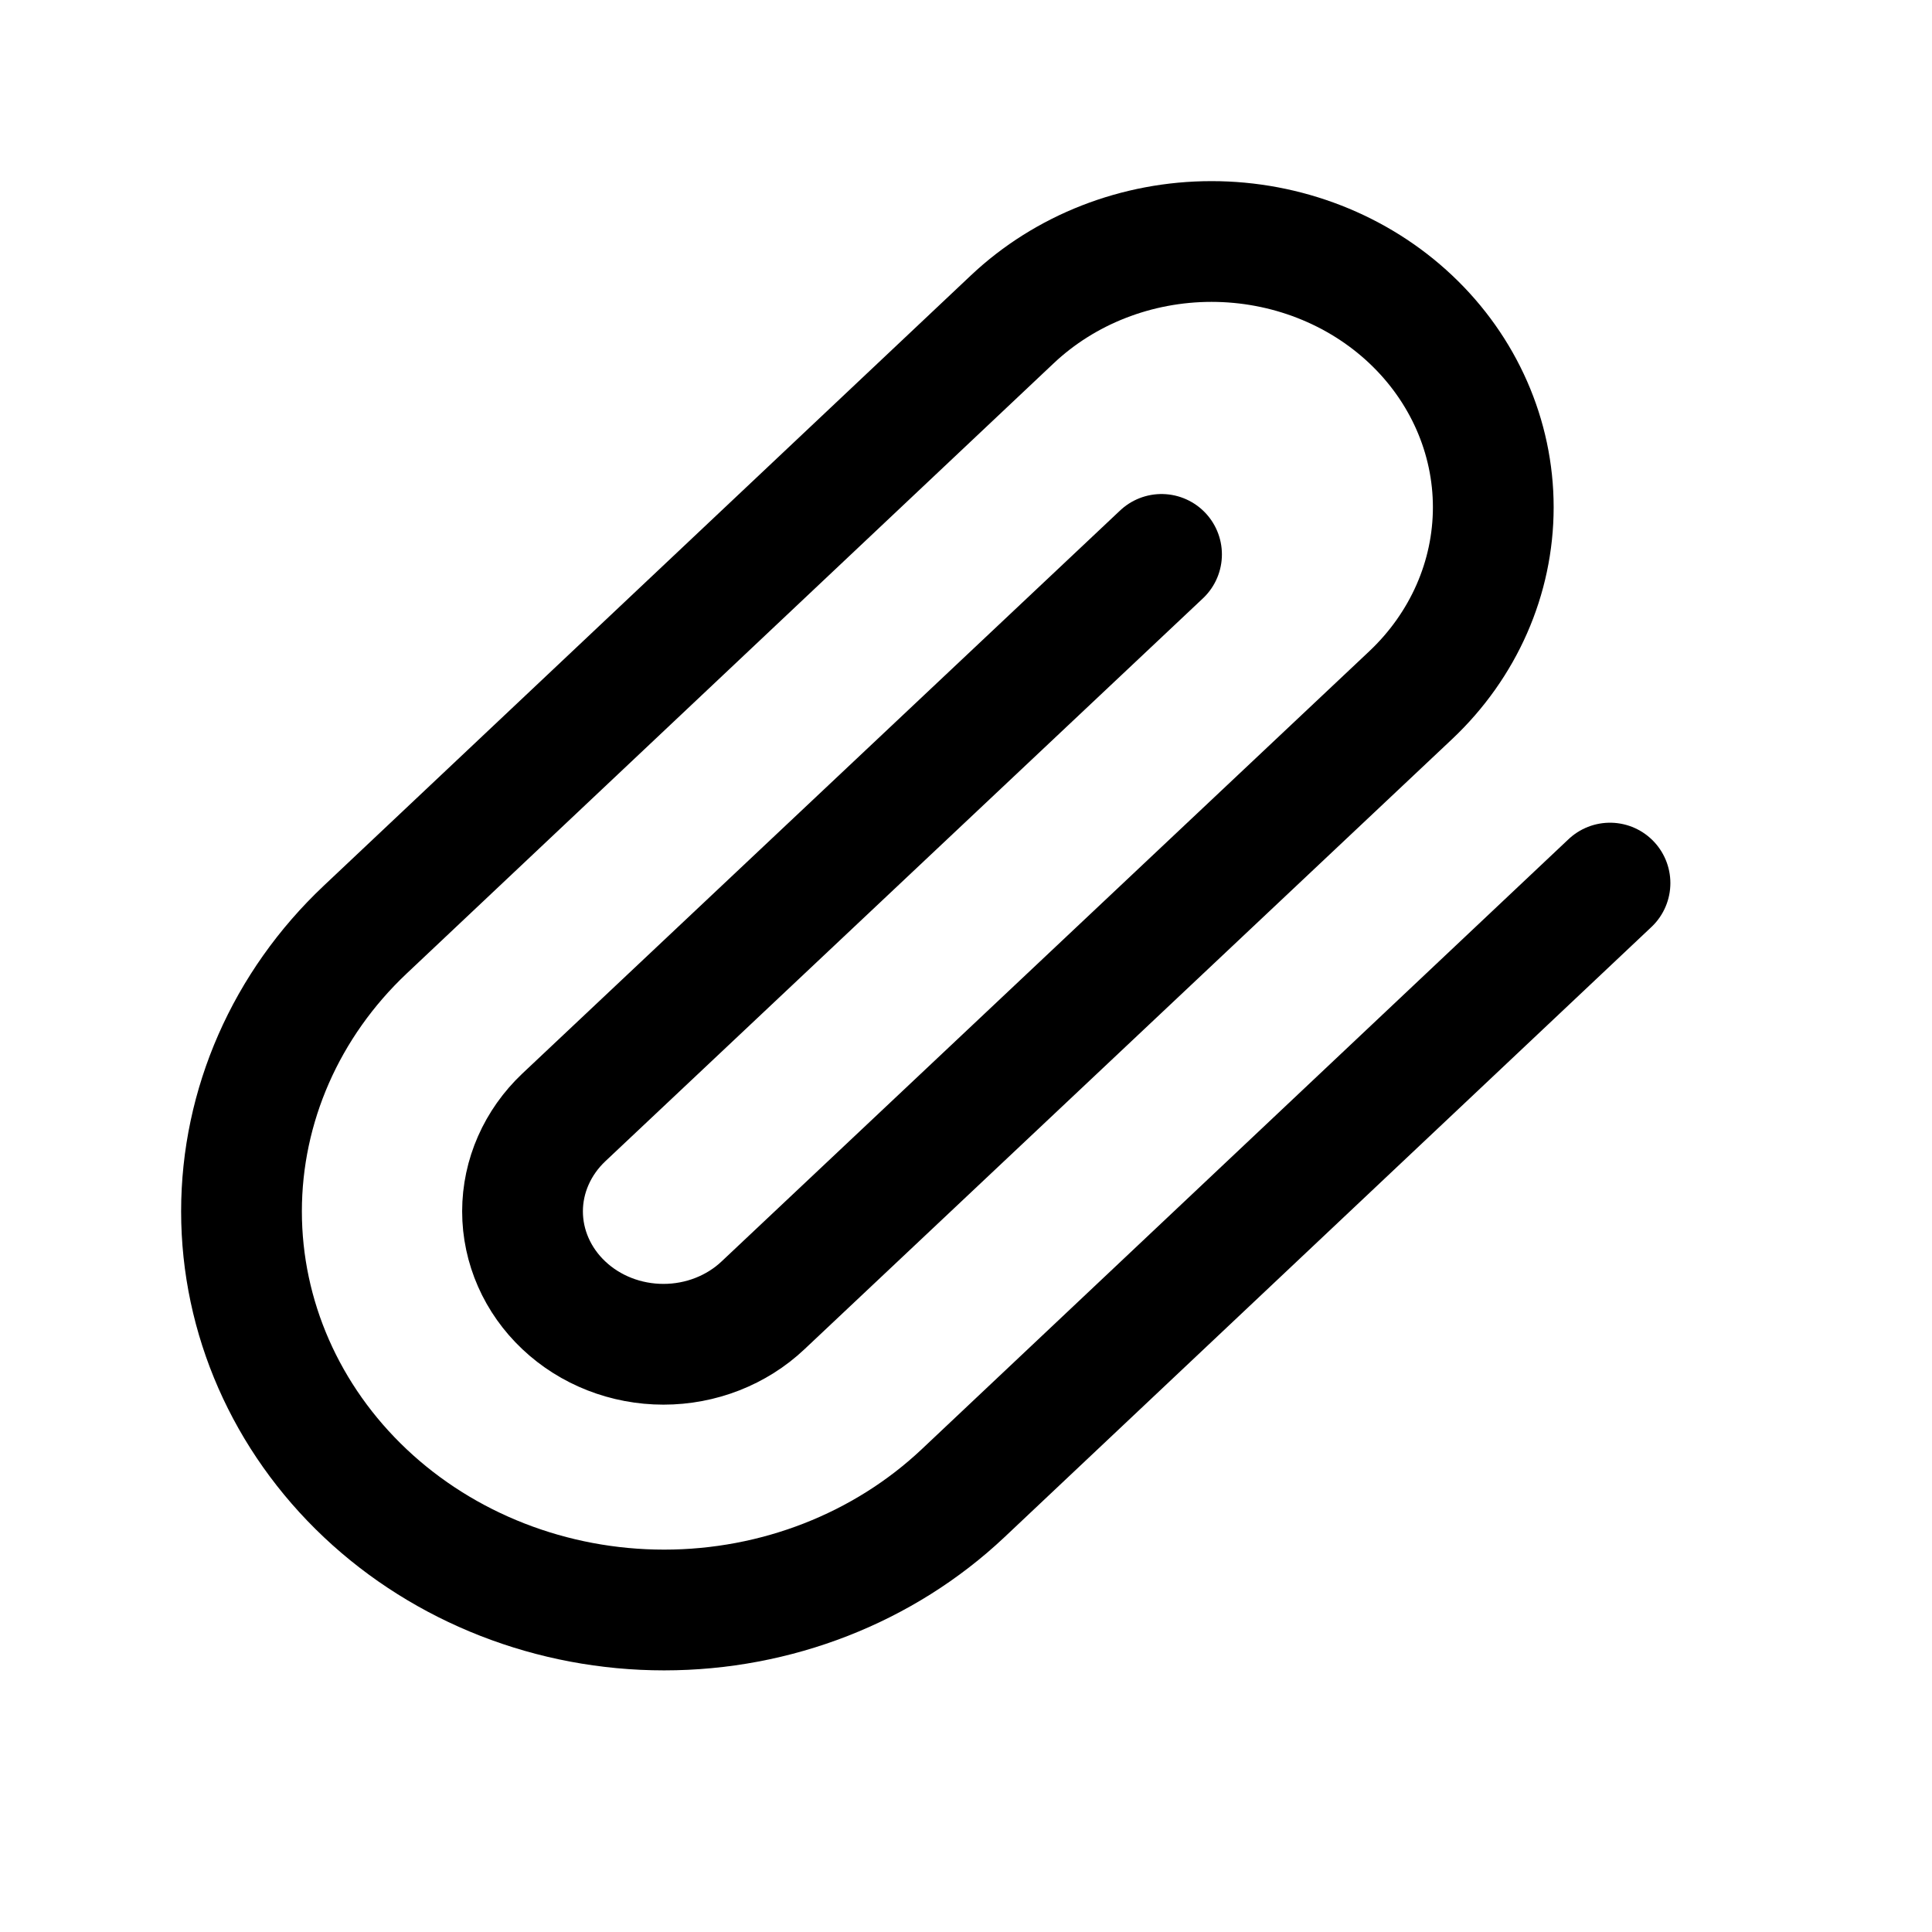
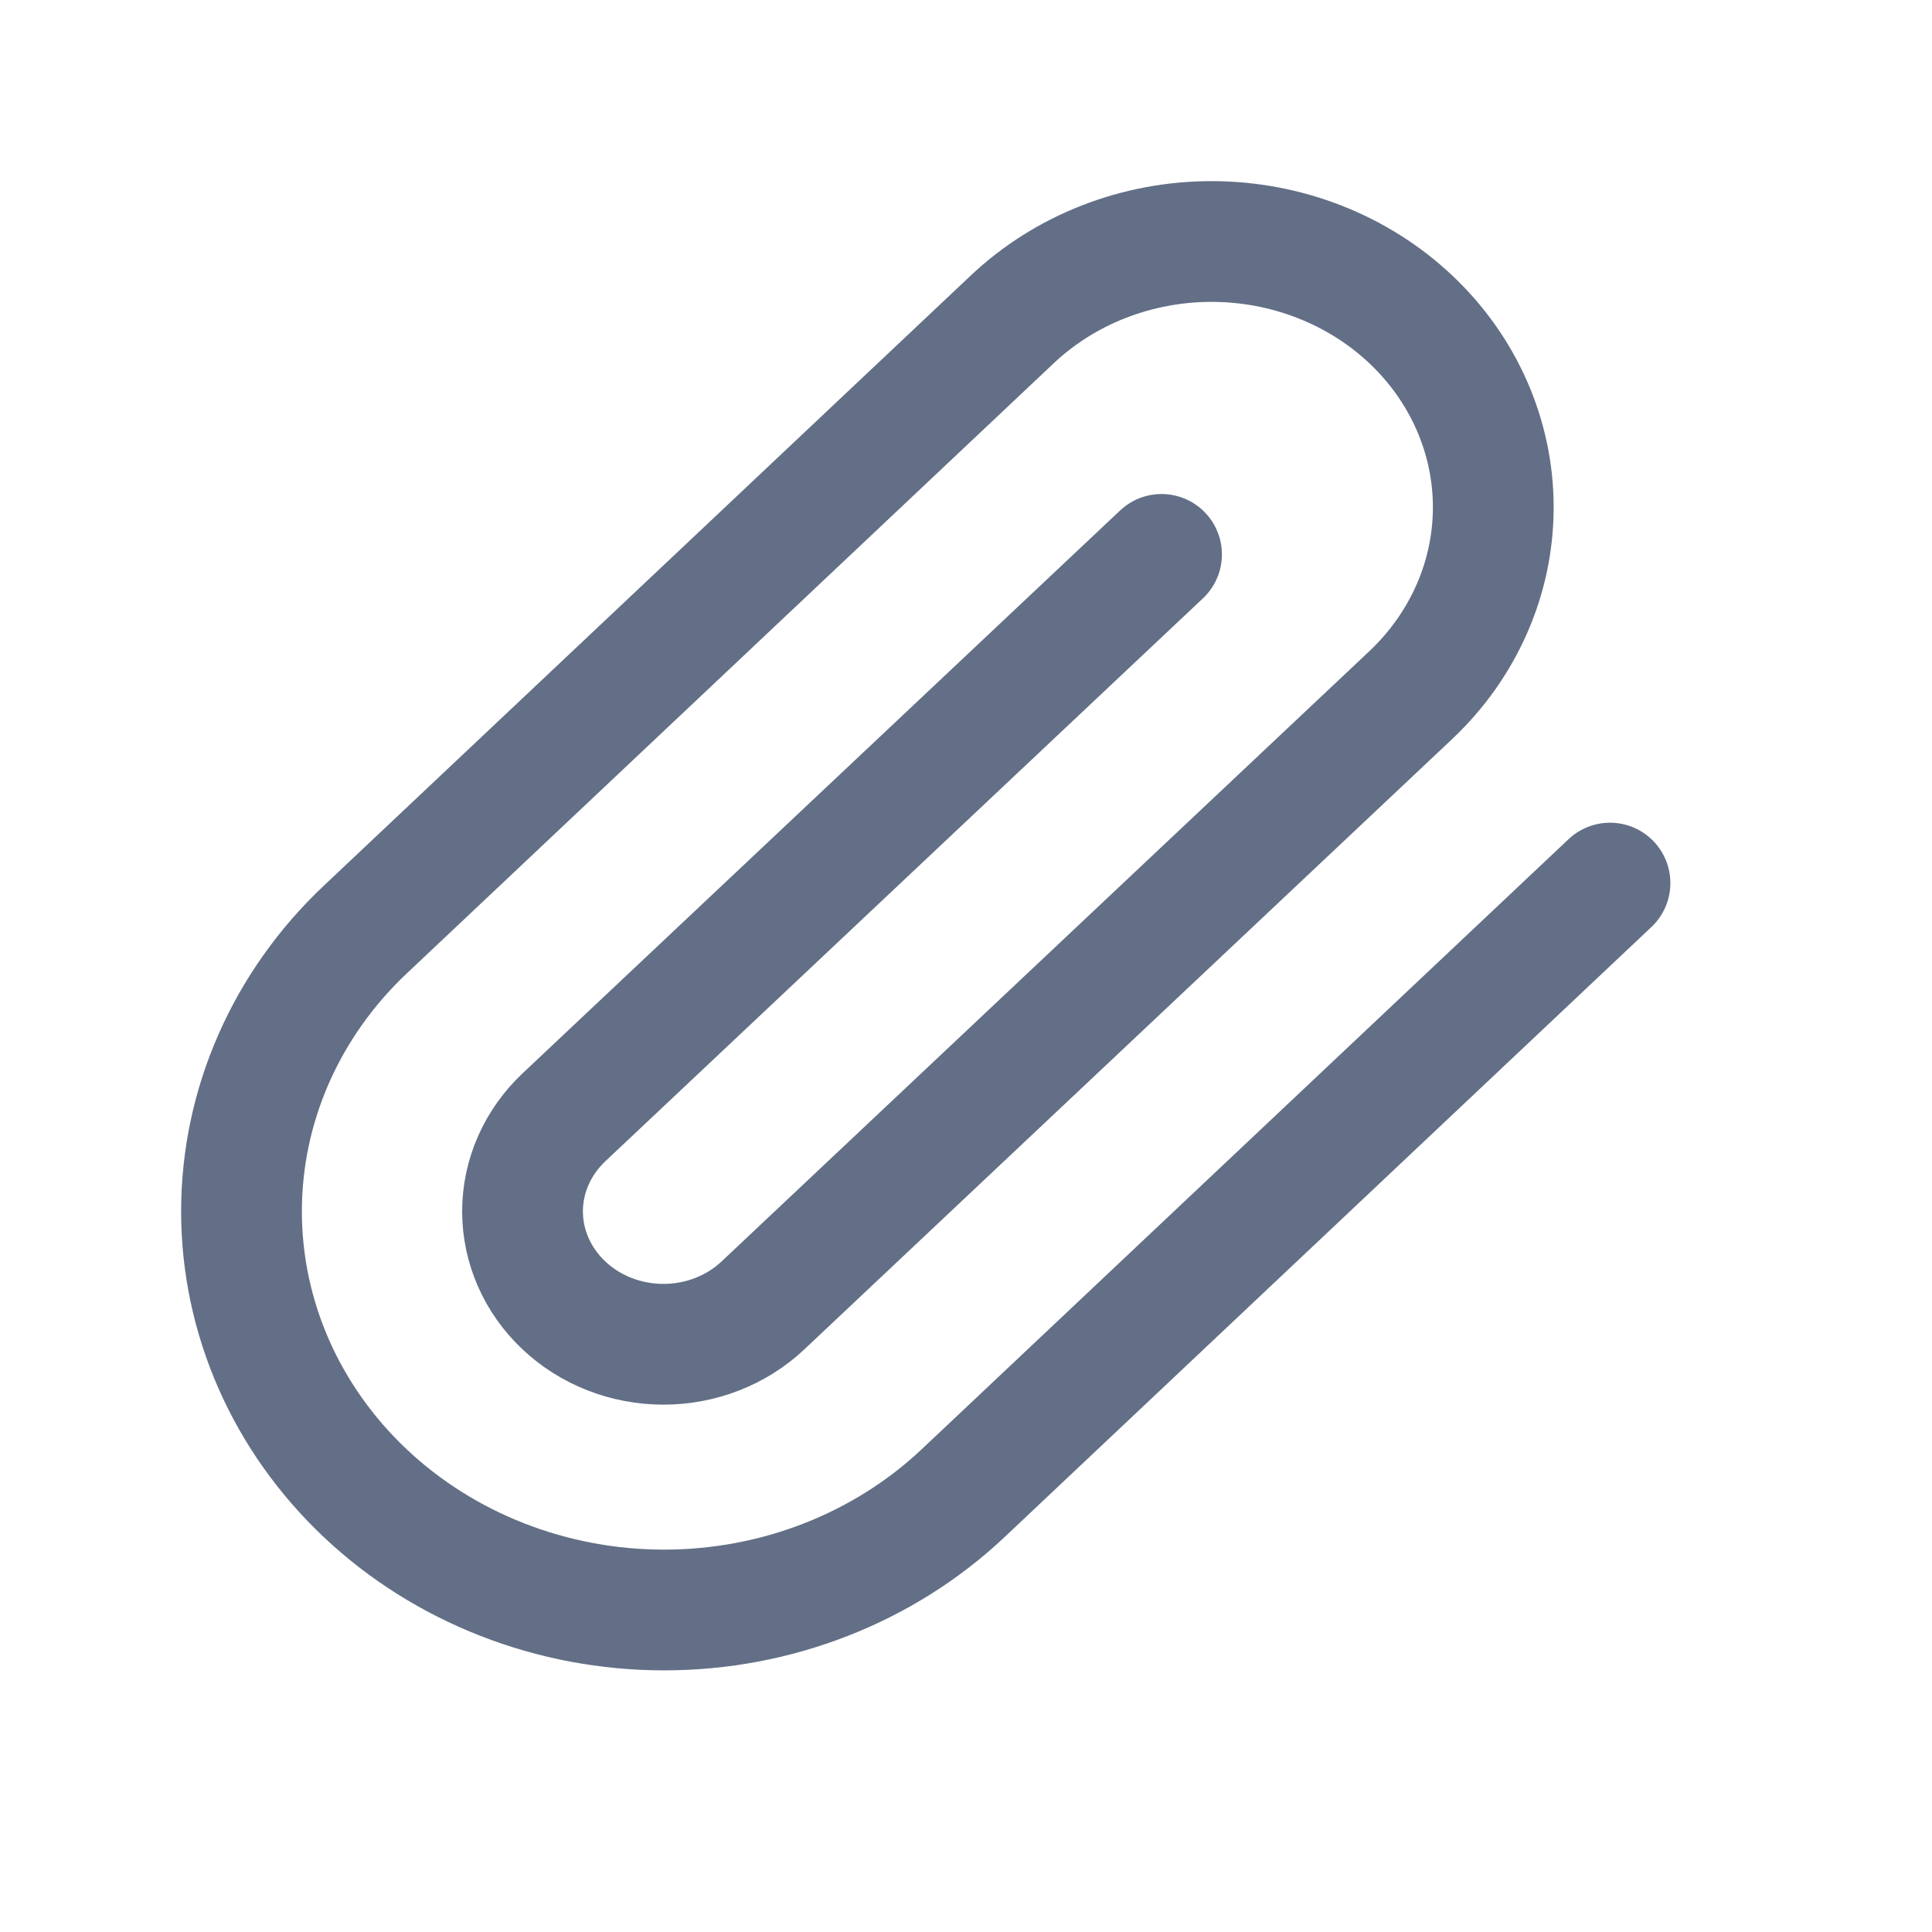
- <svg xmlns="http://www.w3.org/2000/svg" width="800px" height="800px" viewBox="0 0 24 24" fill="none">
-   <path d="M20 10.97L11.963 18.55C10.978 19.478 9.643 20 8.25 20C6.858 20 5.522 19.478 4.538 18.55C3.553 17.621 3 16.362 3 15.048C3 13.735 3.553 12.476 4.538 11.547L12.575 3.967C13.231 3.348 14.122 3 15.05 3C15.978 3 16.869 3.348 17.525 3.967C18.181 4.586 18.55 5.426 18.55 6.301C18.55 7.177 18.181 8.016 17.525 8.635L9.479 16.215C9.151 16.525 8.706 16.699 8.242 16.699C7.777 16.699 7.332 16.525 7.004 16.215C6.676 15.906 6.491 15.486 6.491 15.048C6.491 14.611 6.676 14.191 7.004 13.881L14.429 6.887" stroke="#000000" stroke-width="1.5" stroke-linecap="round" stroke-linejoin="round" />
+ <svg xmlns="http://www.w3.org/2000/svg" width="800px" height="800px" viewBox="0 0 24 24" fill="none" stroke="#f5f5f5">
+   <g id="SVGRepo_bgCarrier" stroke-width="0" />
+   <g id="SVGRepo_tracerCarrier" stroke-linecap="round" stroke-linejoin="round" />
+   <g id="SVGRepo_iconCarrier">
+     <path d="M20 10.97L11.963 18.55C10.978 19.478 9.643 20 8.25 20C6.858 20 5.522 19.478 4.538 18.55C3.553 17.621 3 16.362 3 15.048C3 13.735 3.553 12.476 4.538 11.547L12.575 3.967C13.231 3.348 14.122 3 15.05 3C15.978 3 16.869 3.348 17.525 3.967C18.181 4.586 18.55 5.426 18.55 6.301C18.55 7.177 18.181 8.016 17.525 8.635L9.479 16.215C9.151 16.525 8.706 16.699 8.242 16.699C7.777 16.699 7.332 16.525 7.004 16.215C6.676 15.906 6.491 15.486 6.491 15.048C6.491 14.611 6.676 14.191 7.004 13.881L14.429 6.887" stroke="#626f86" stroke-width="1.5" stroke-linecap="round" stroke-linejoin="round" />
+   </g>
</svg>
